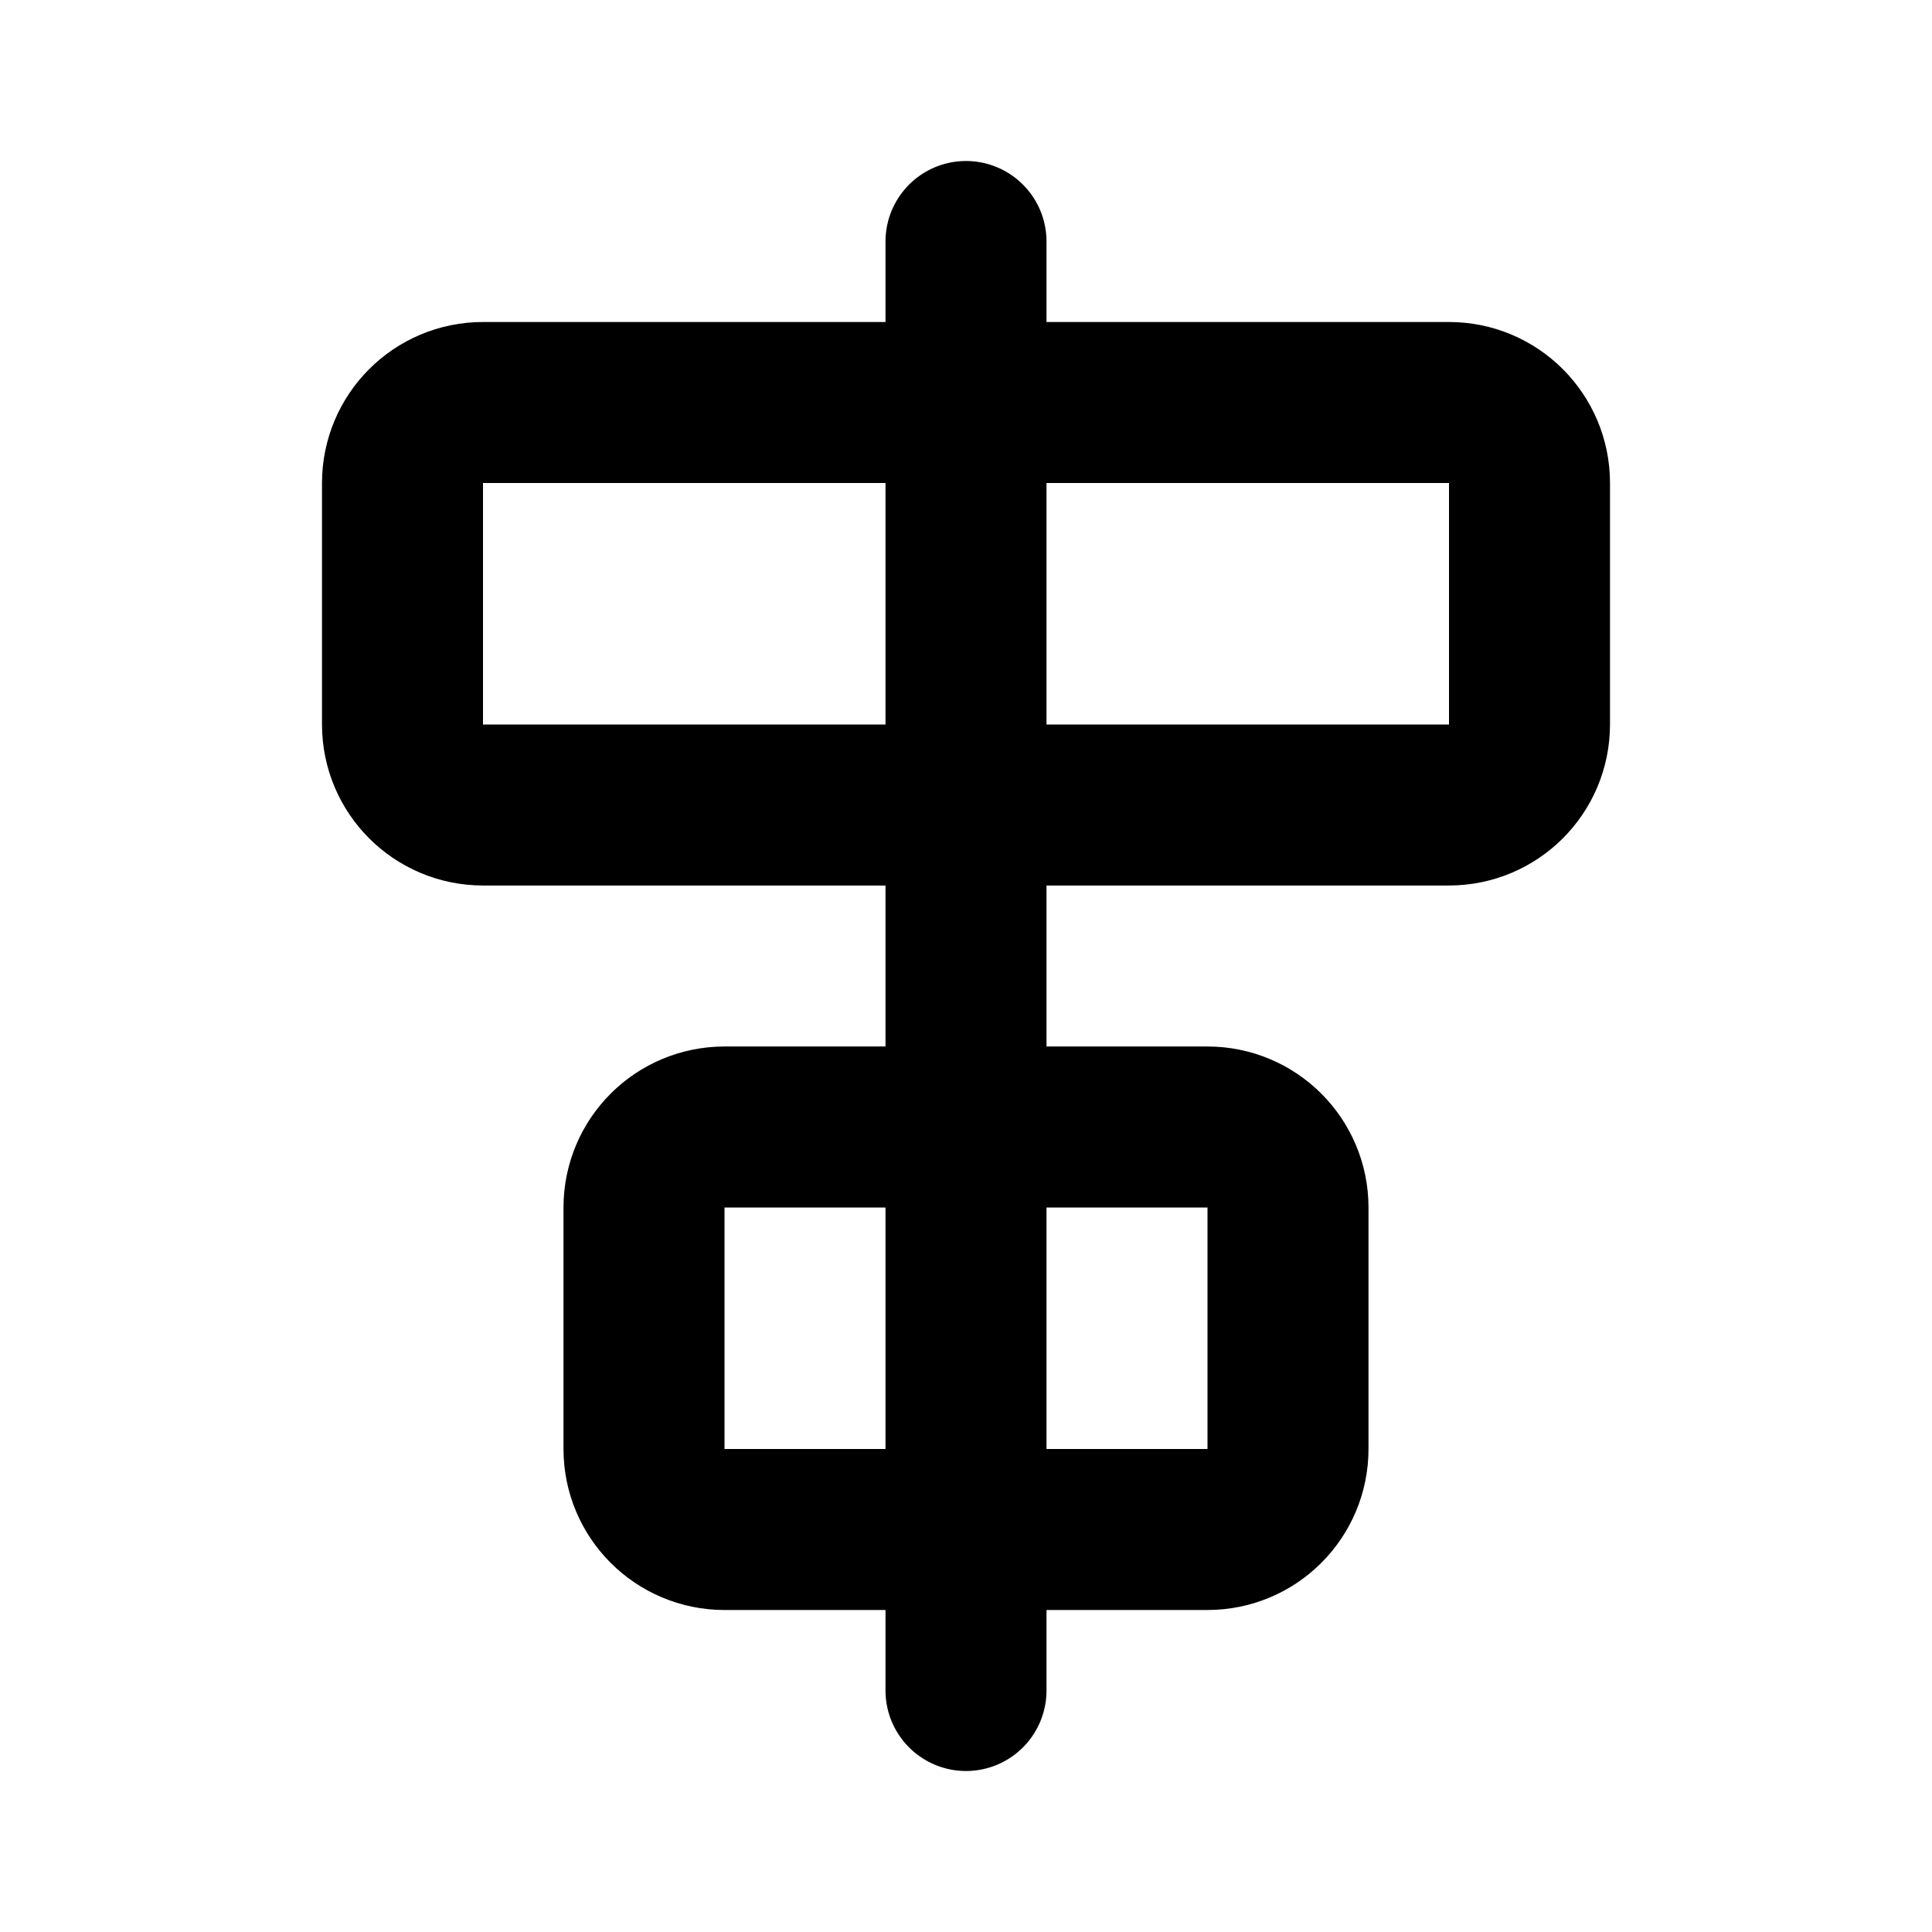
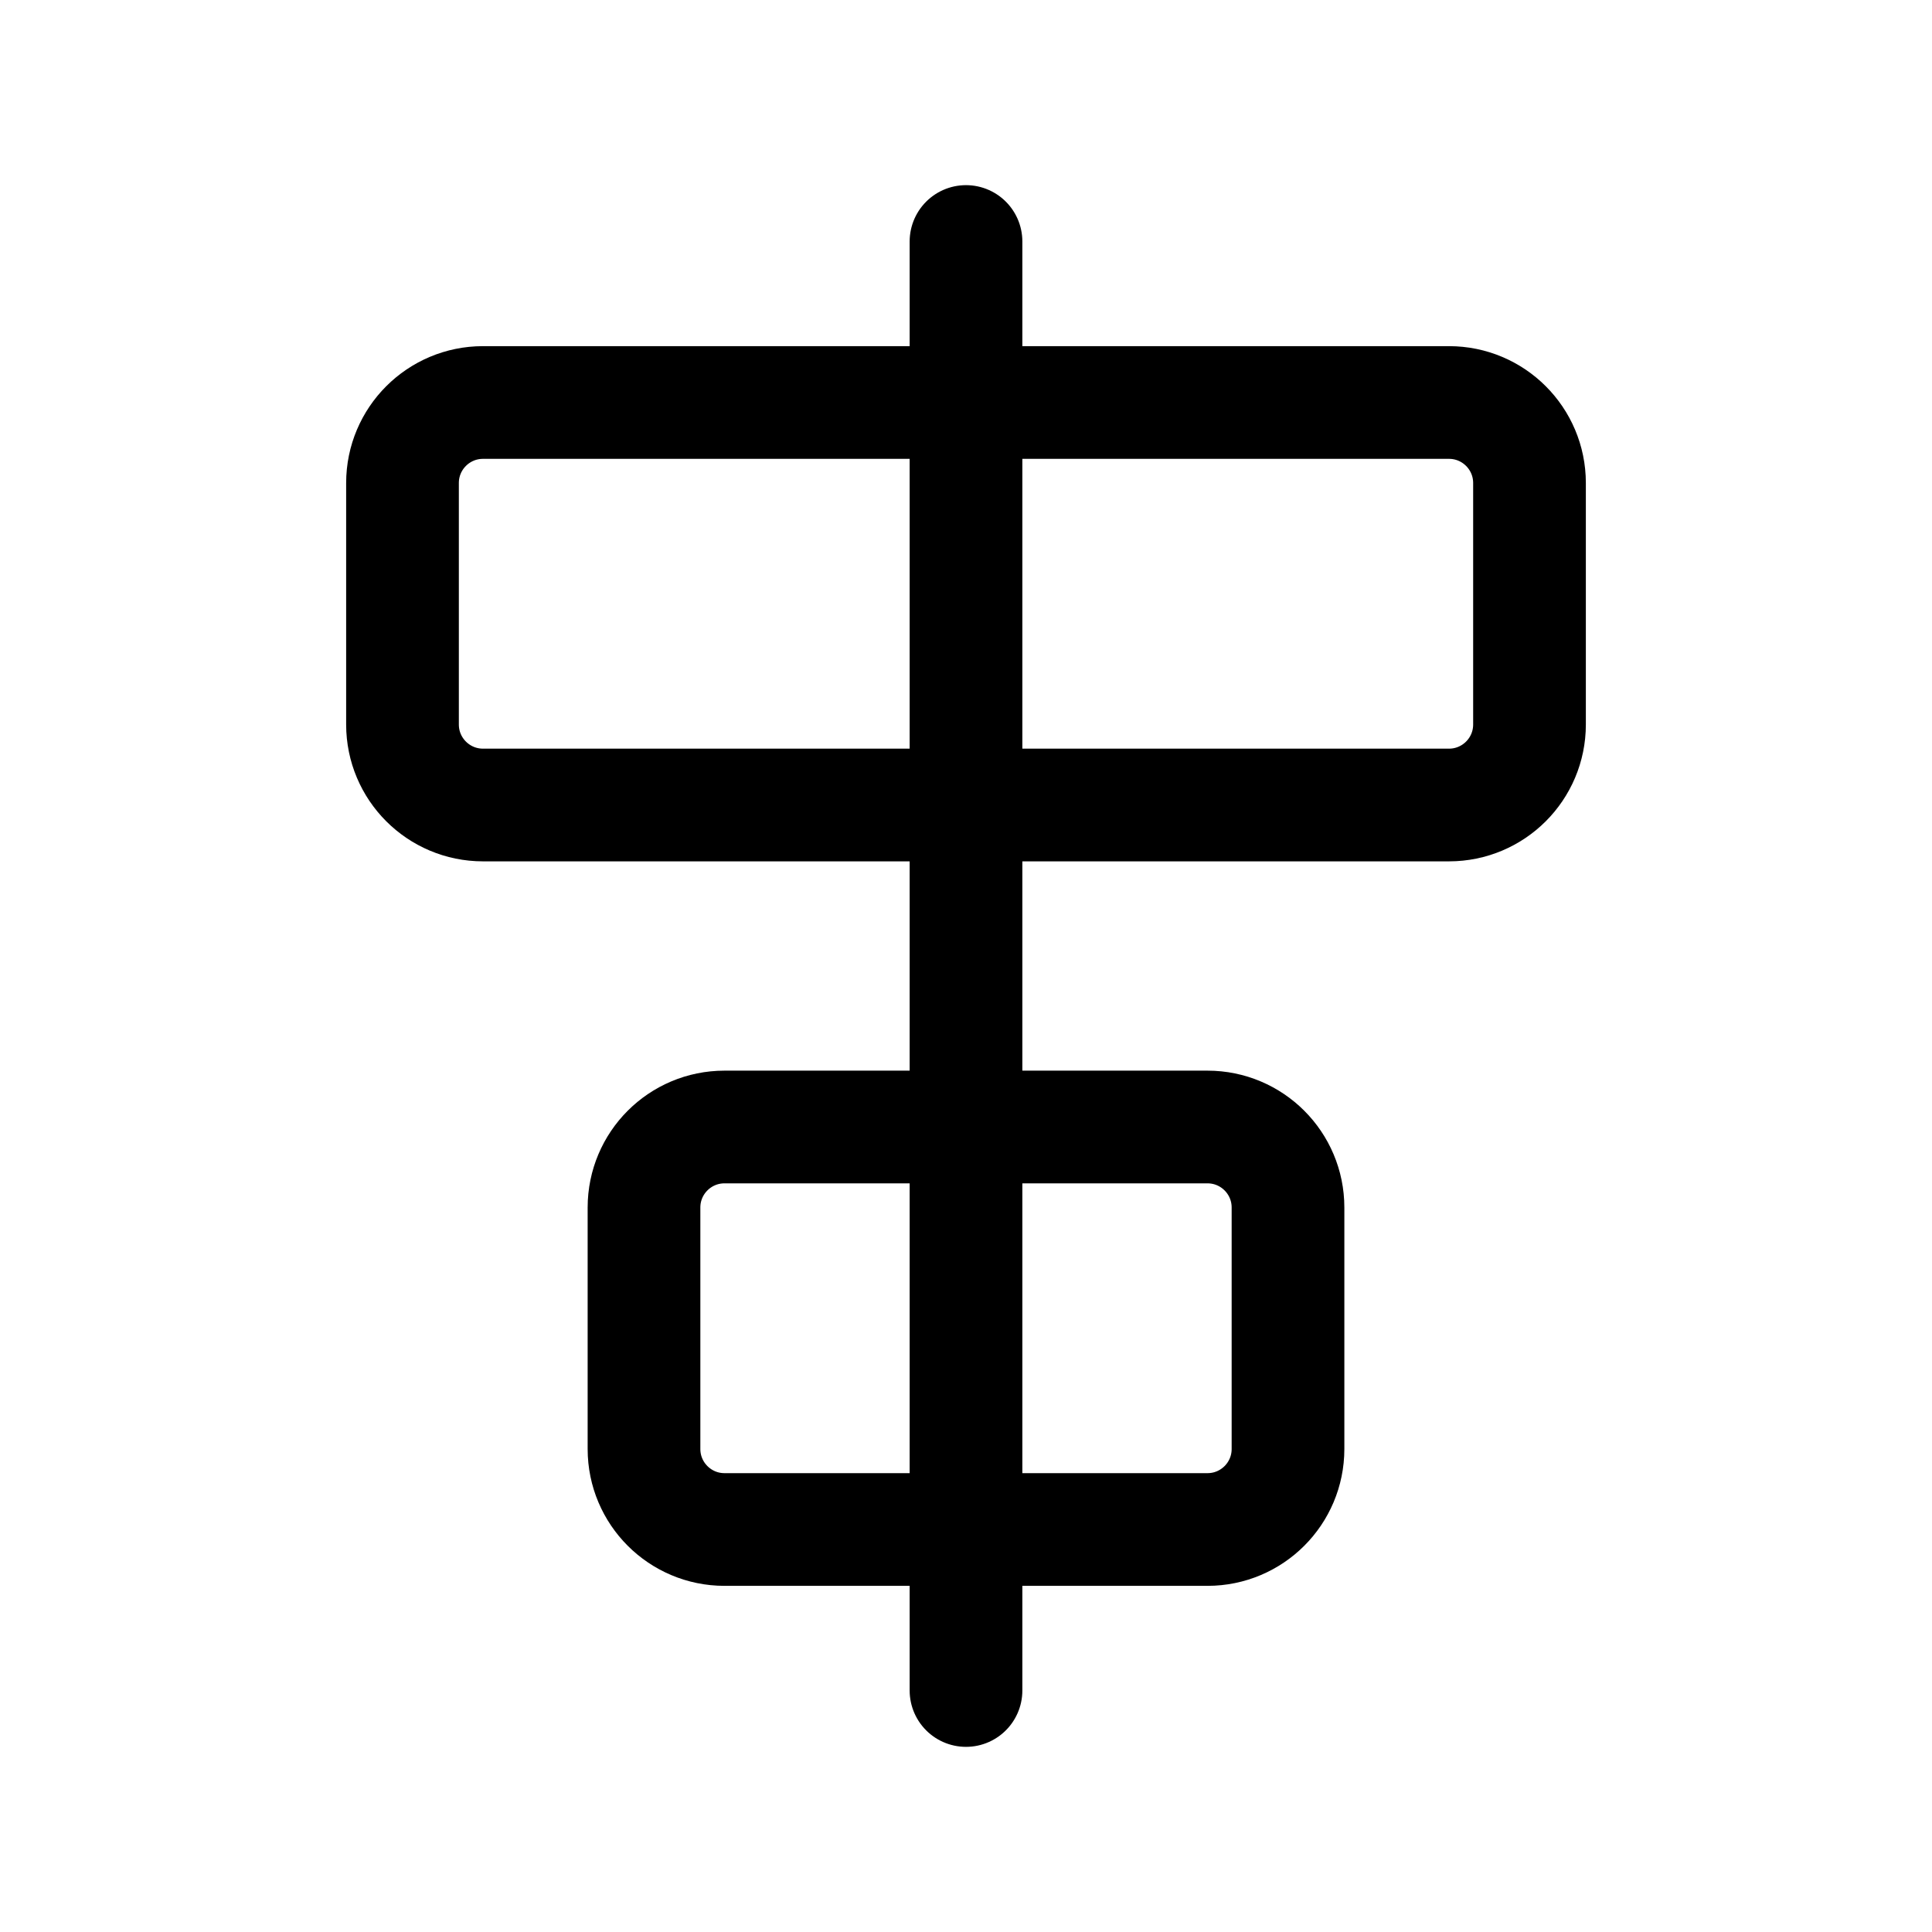
- <svg xmlns="http://www.w3.org/2000/svg" viewBox="0 0 24 24" width="24" height="24" fill="none" stroke="currentColor" stroke-width="2" stroke-linecap="round" stroke-linejoin="round">
+ <svg xmlns="http://www.w3.org/2000/svg" viewBox="0 0 24 24" width="24" height="24" fill="none" stroke="currentColor" stroke-width="1.4" stroke-linecap="round" stroke-linejoin="round">
  <path d="M12 3v18" />
  <rect x="5" y="5" width="14" height="5" rx="1" />
  <rect x="8" y="14" width="8" height="5" rx="1" />
</svg>
